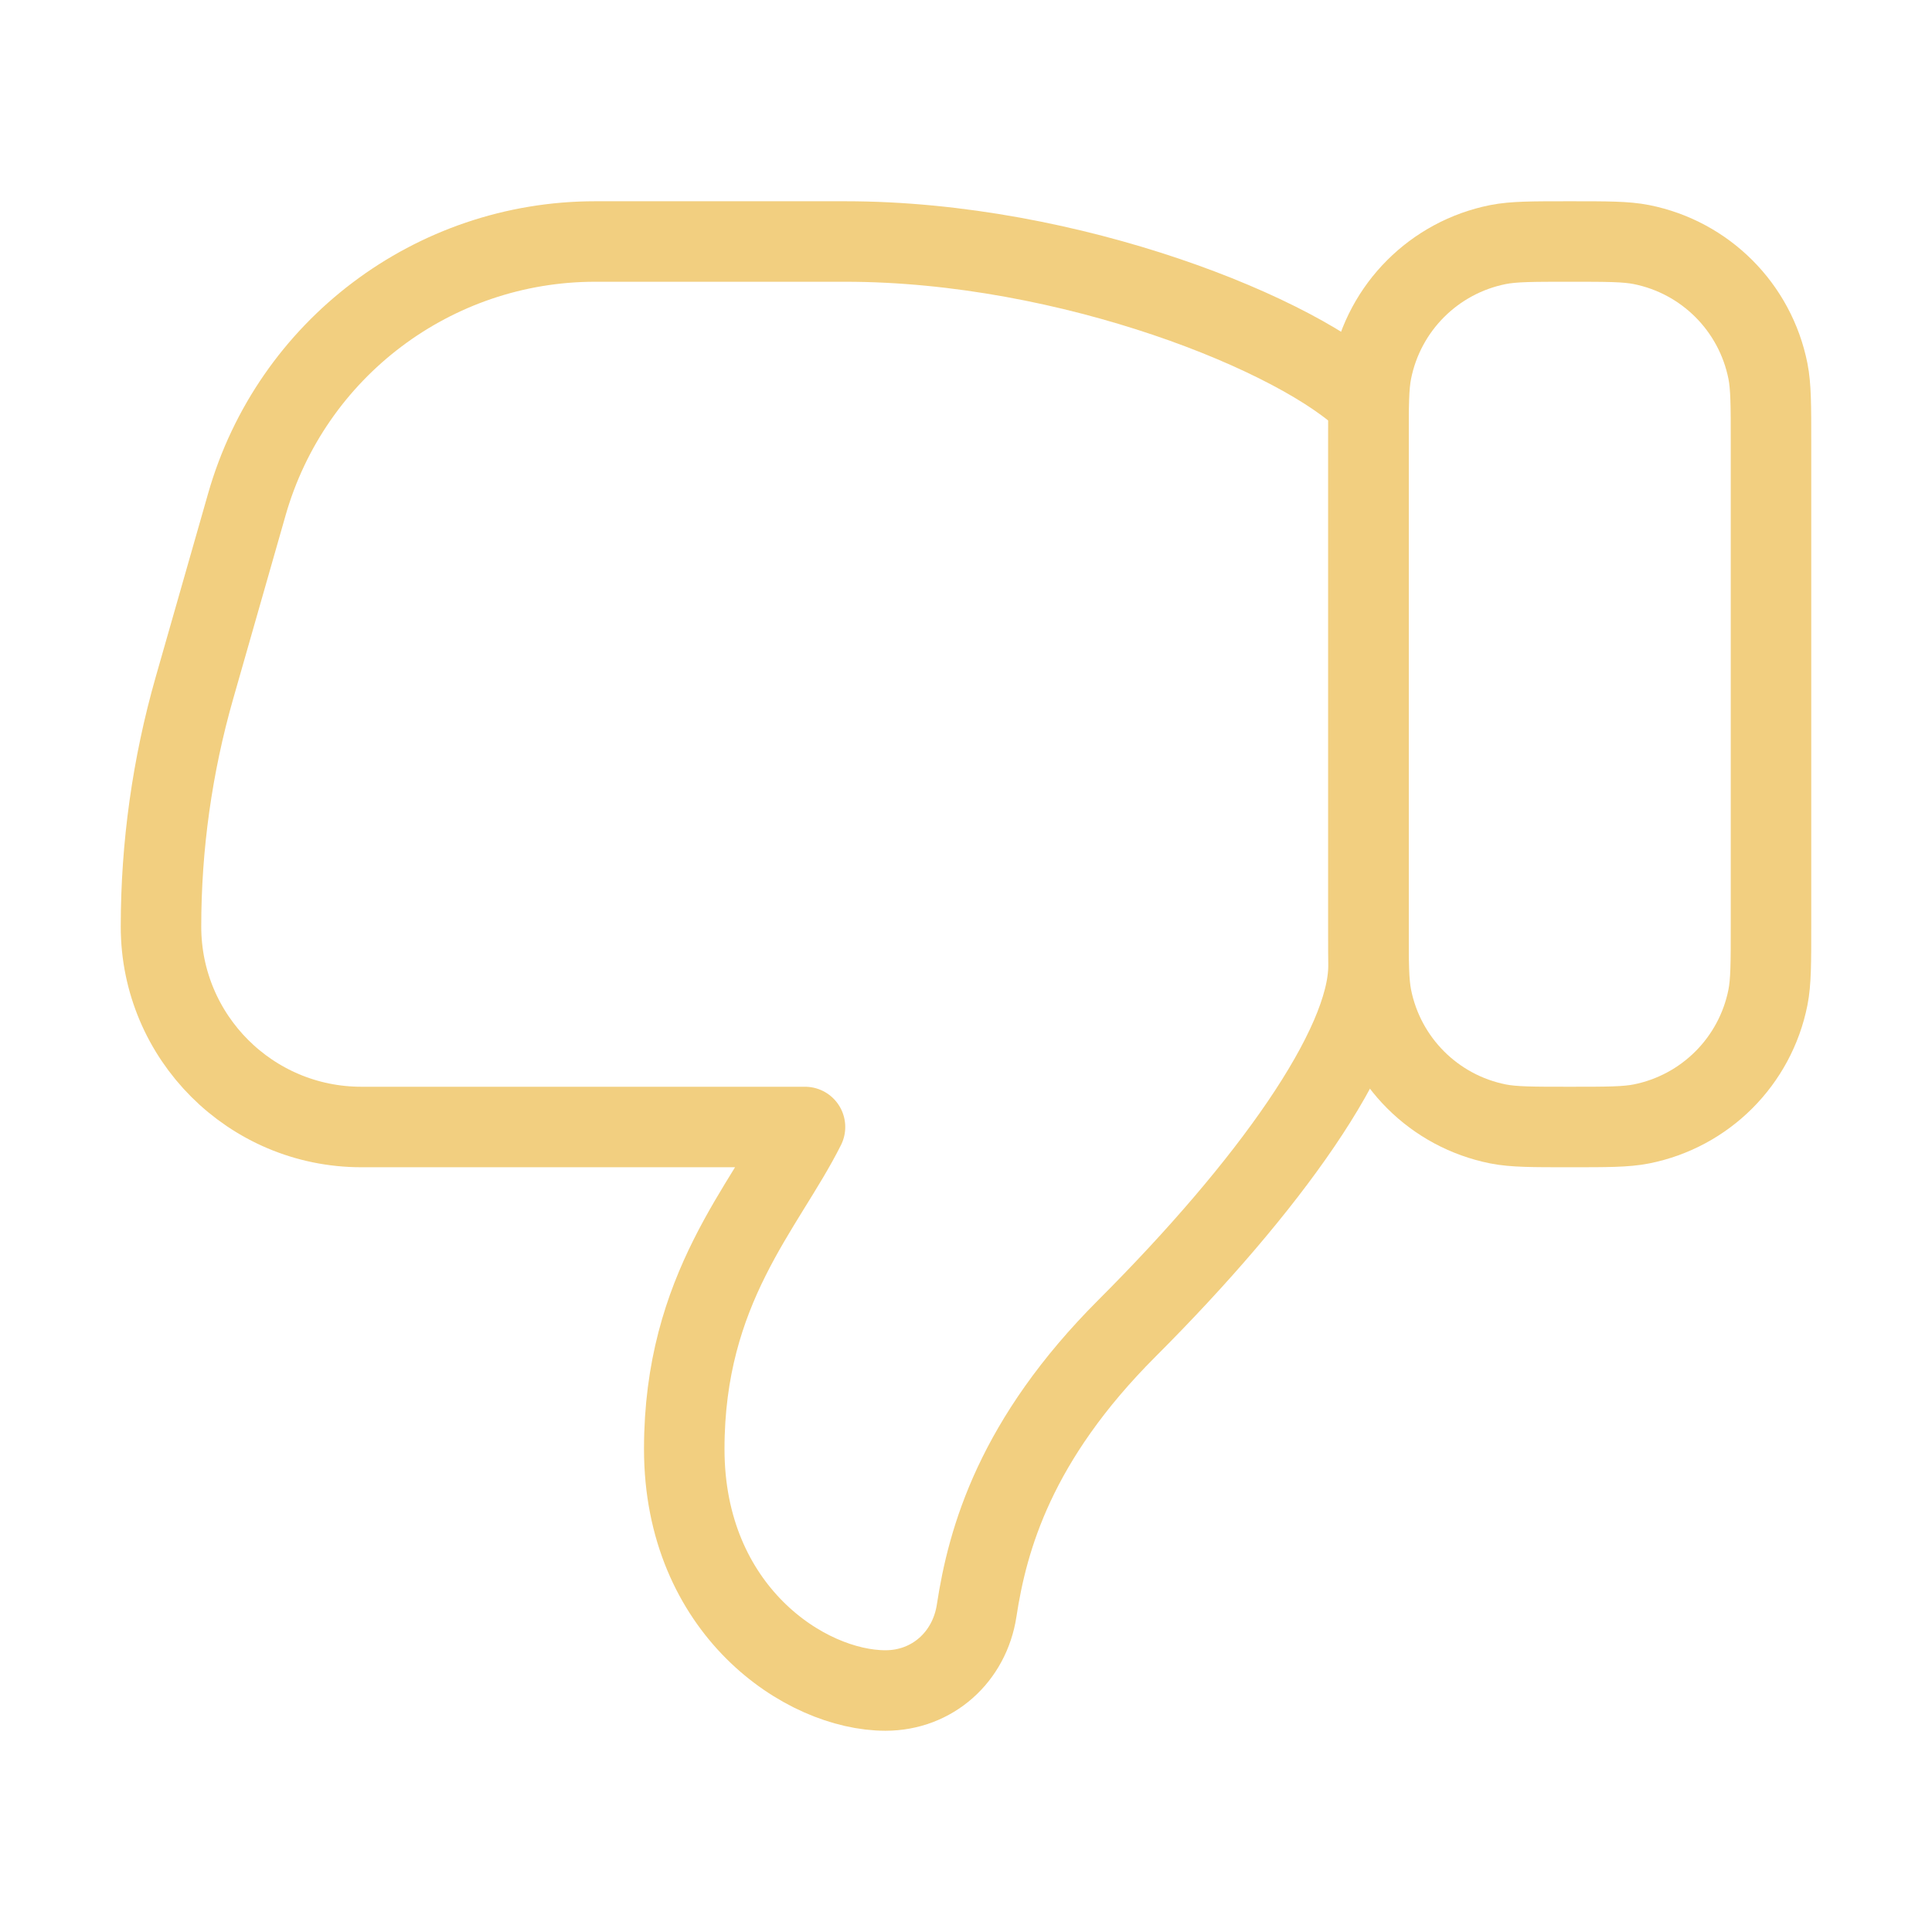
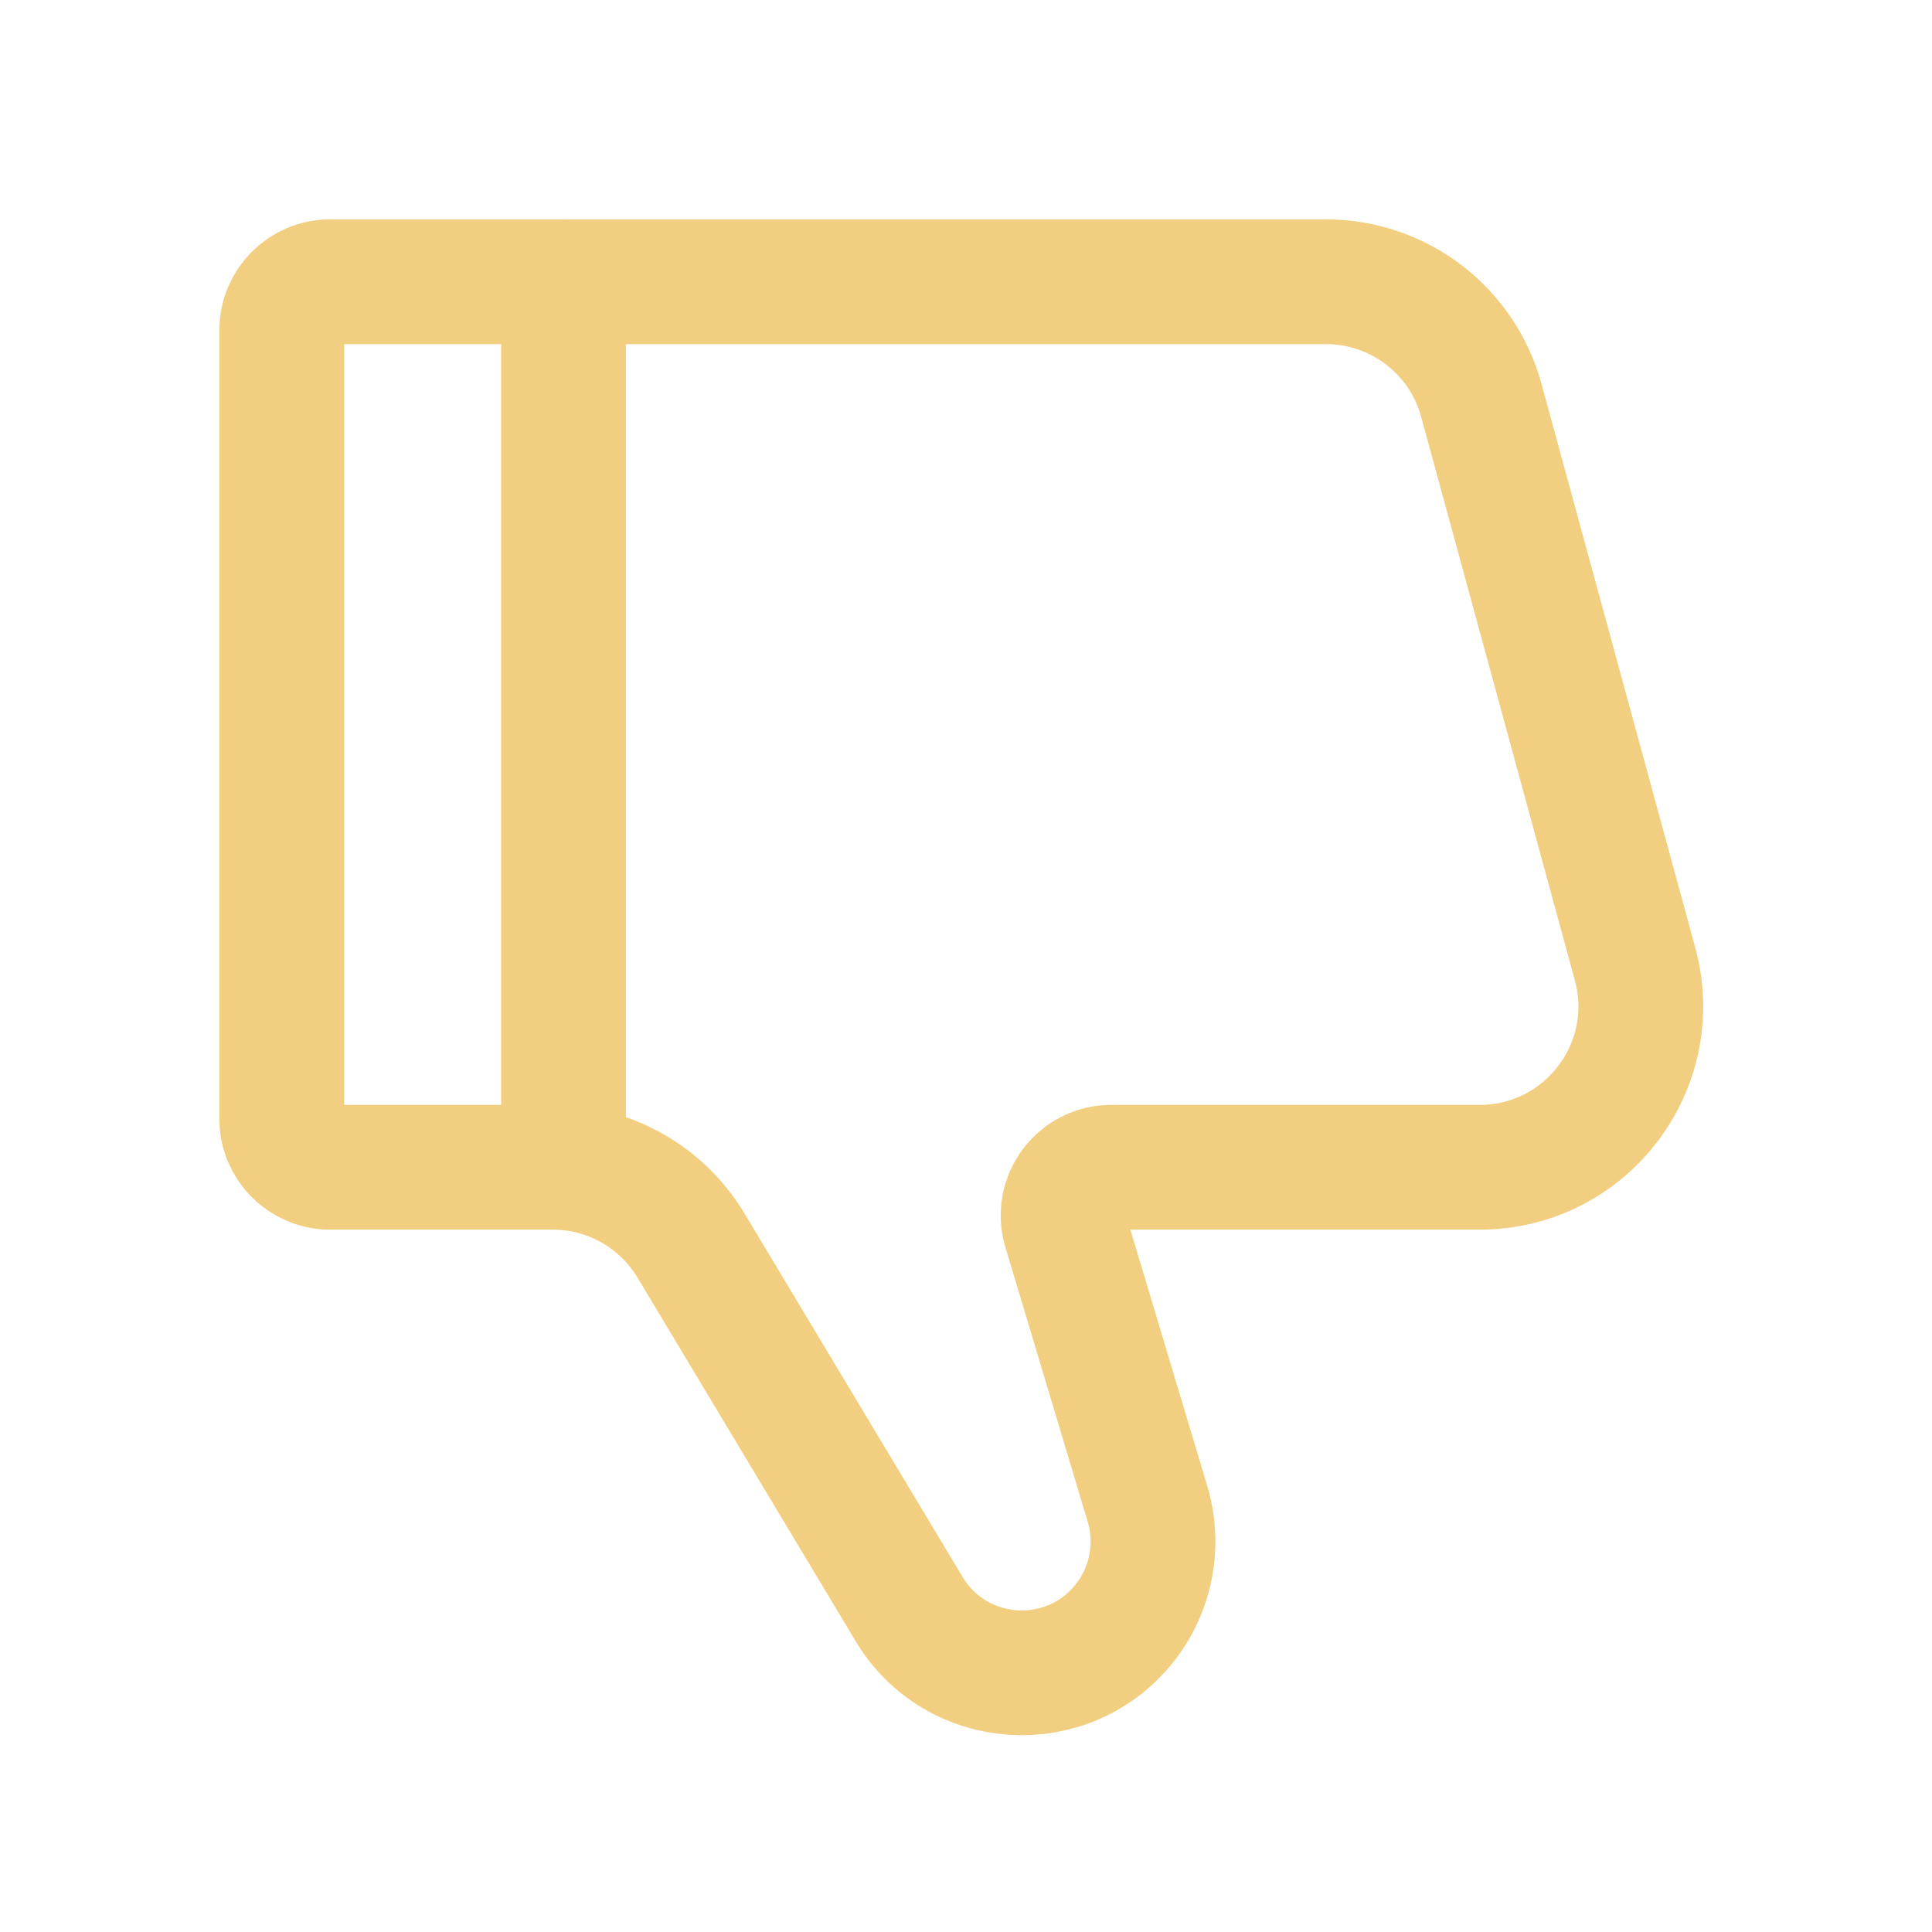
- <svg xmlns="http://www.w3.org/2000/svg" shape-rendering="geometricPrecision" viewBox="0 0 24 24" fill="none" stroke="#f2cf80" stroke-width="1.0" stroke-linecap="round" stroke-linejoin="round">
-   <path d="M22 11.5V5.5C22 5.035 22 4.803 21.962 4.61C21.804 3.816 21.184 3.196 20.39 3.038C20.197 3 19.965 3 19.5 3C19.035 3 18.803 3 18.61 3.038C17.816 3.196 17.196 3.816 17.038 4.61C17 4.803 17 5.035 17 5.5V11.5C17 11.965 17 12.197 17.038 12.39C17.196 13.184 17.816 13.804 18.61 13.962C18.803 14 19.035 14 19.5 14C19.965 14 20.197 14 20.39 13.962C21.184 13.804 21.804 13.184 21.962 12.39C22 12.197 22 11.965 22 11.5Z" stroke="#f2cf80" stroke-linecap="round" stroke-linejoin="round" stroke-width="1.0" />
-   <path d="M10 14H4.489C3.114 14 2 12.886 2 11.511C2 10.508 2.14 9.511 2.415 8.547L3.067 6.264C3.619 4.332 5.385 3 7.394 3H10.5C13.3 3 16.167 4.167 17 5V12C17 13 15.768 14.732 14 16.5C12.615 17.885 12.269 19.11 12.132 20.009C12.044 20.584 11.582 21 11 21C10 21 8.5 20 8.5 18C8.5 16 9.5 15 10 14Z" stroke="#f2cf80" stroke-linecap="round" stroke-linejoin="round" stroke-width="1.0" />
+ <svg xmlns="http://www.w3.org/2000/svg" shape-rendering="geometricPrecision" width="24" height="24" stroke-width="1.55" viewBox="0 0 24 24" fill="none">
+   <path d="M16.472 3.5H4.1C3.769 3.5 3.5 3.769 3.5 4.1V13.9C3.5 14.231 3.769 14.5 4.1 14.5H6.868C7.57 14.5 8.221 14.869 8.583 15.471L11.293 19.988C11.878 20.963 13.255 21.056 13.966 20.168C14.3 19.75 14.408 19.194 14.254 18.68L13.232 15.272C13.116 14.887 13.405 14.5 13.806 14.5H18.381C19.7 14.5 20.658 13.246 20.311 11.974L18.402 4.974C18.165 4.104 17.374 3.5 16.472 3.5Z" stroke="#f2cf80" stroke-linecap="round" />
+   <path d="M7 14.5L7 3.5" stroke="#f2cf80" stroke-linecap="round" stroke-linejoin="round" />
</svg>
